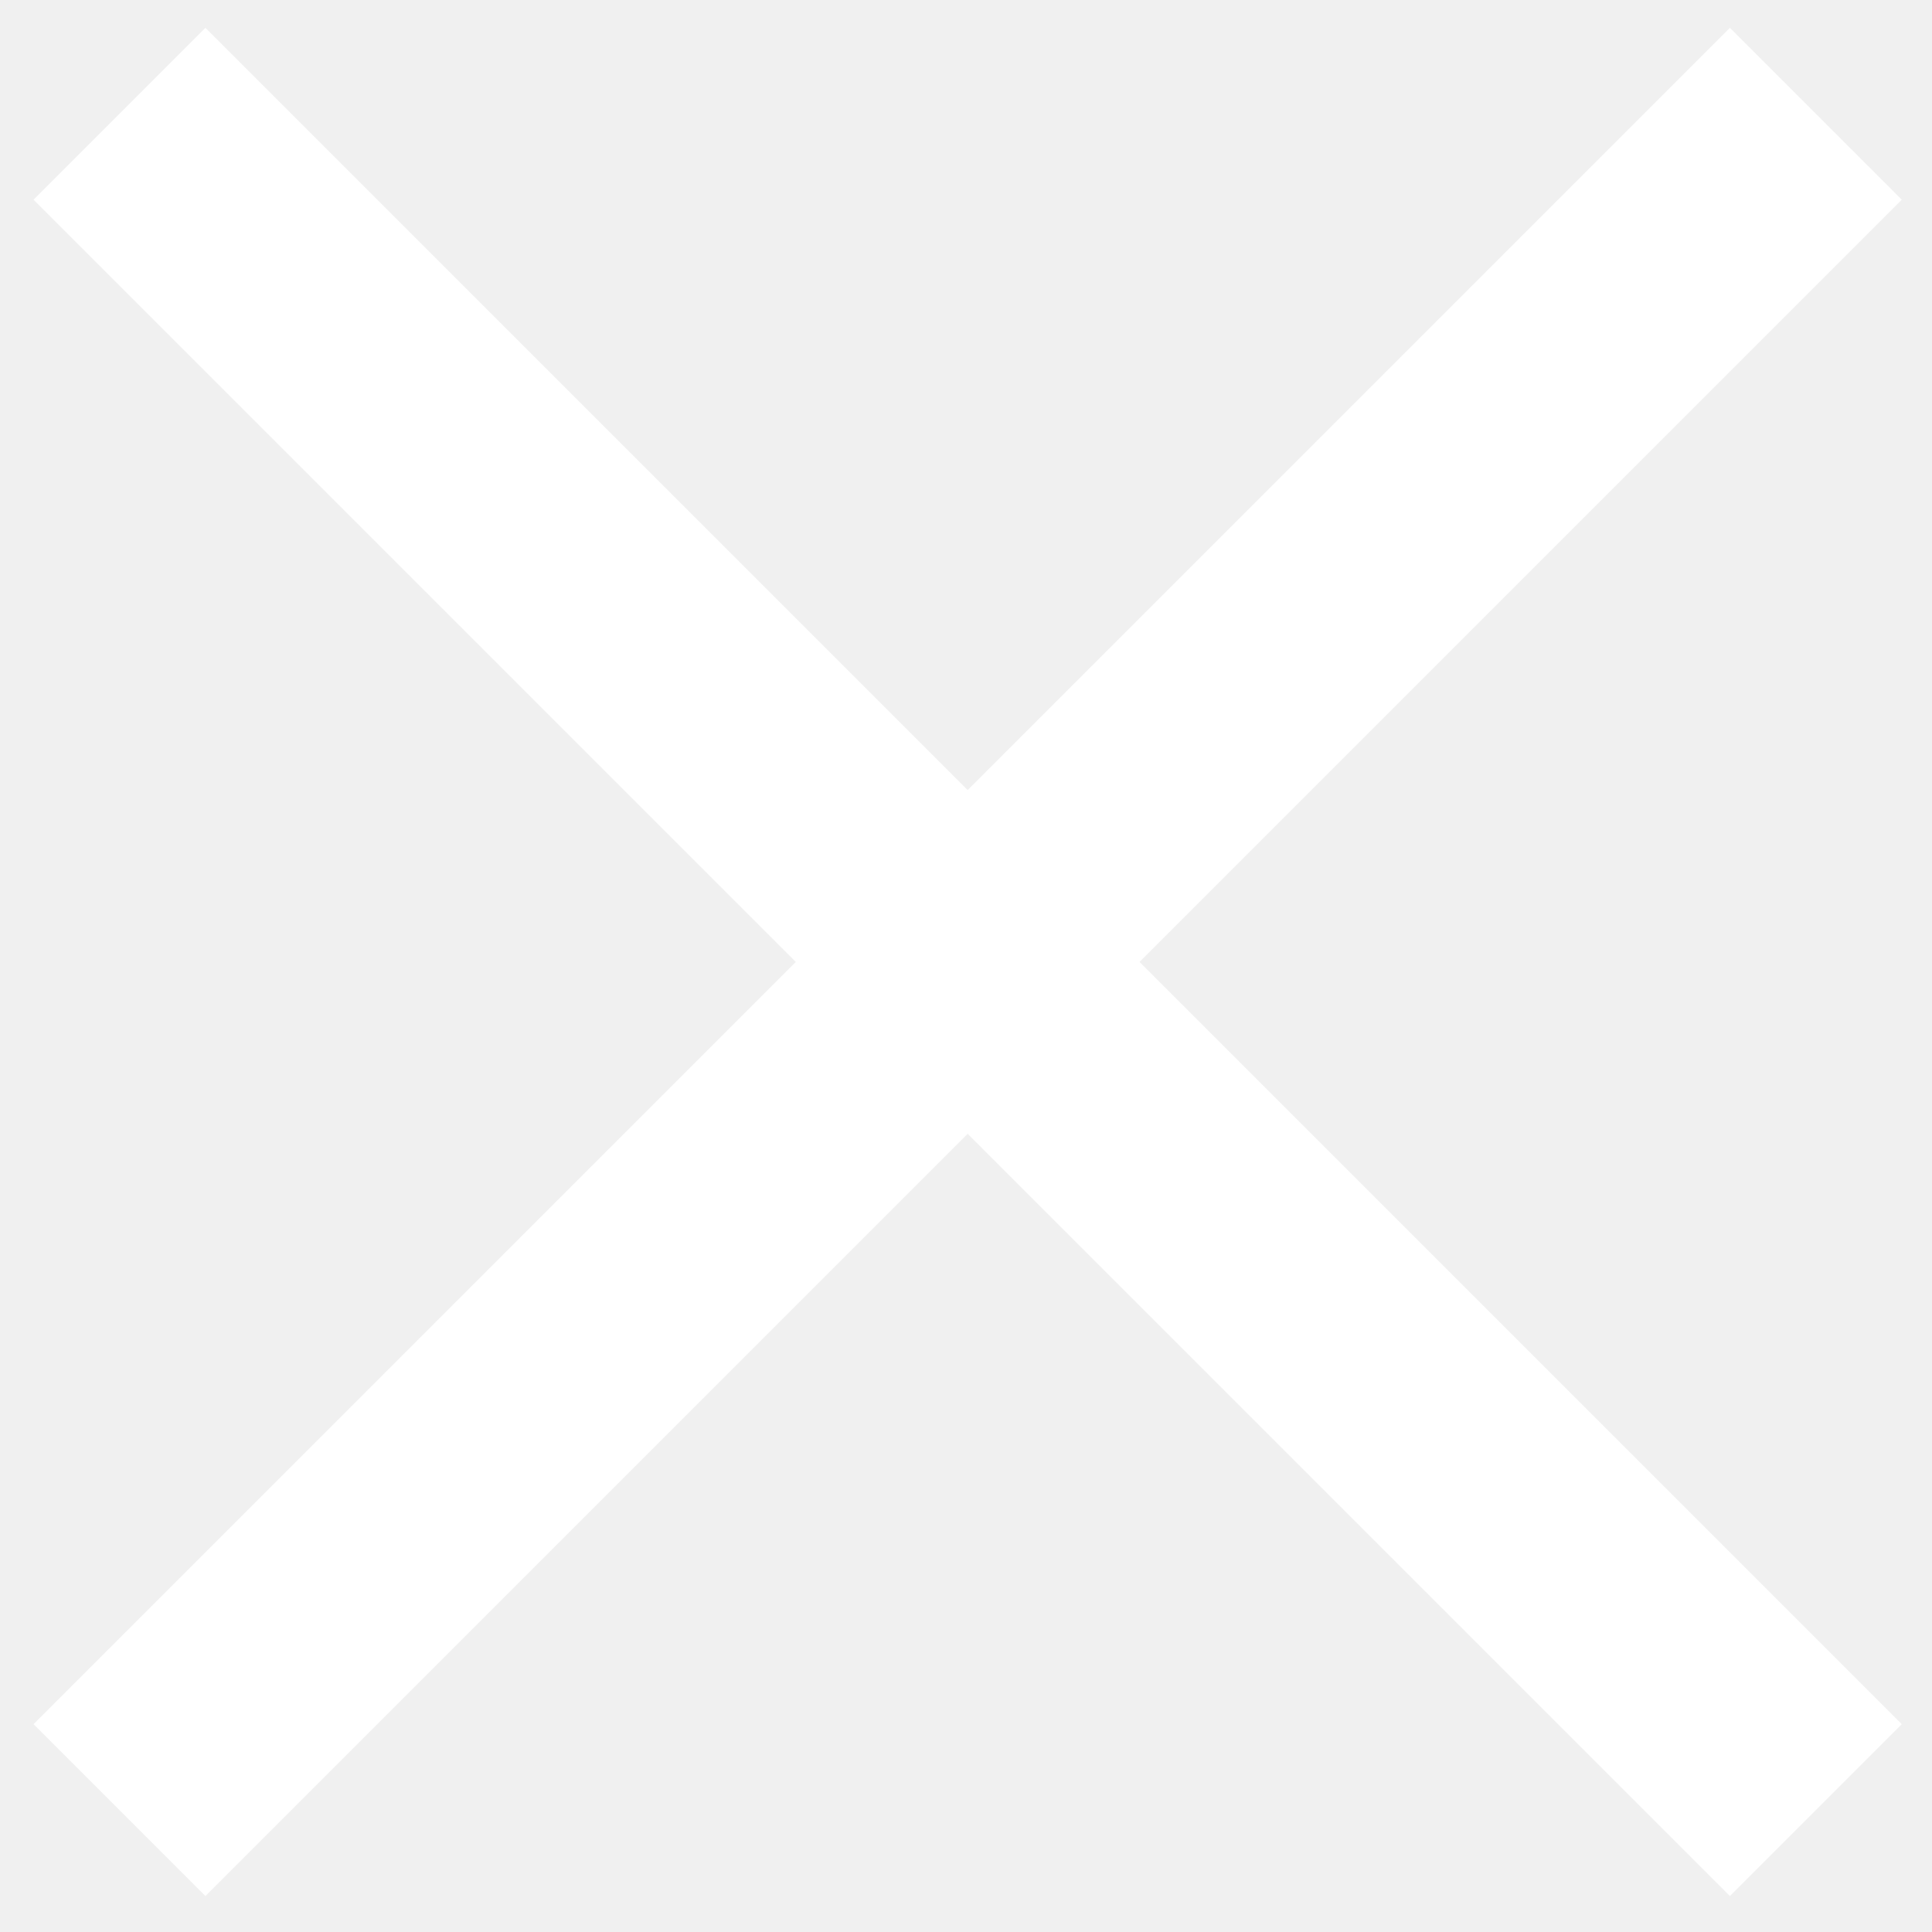
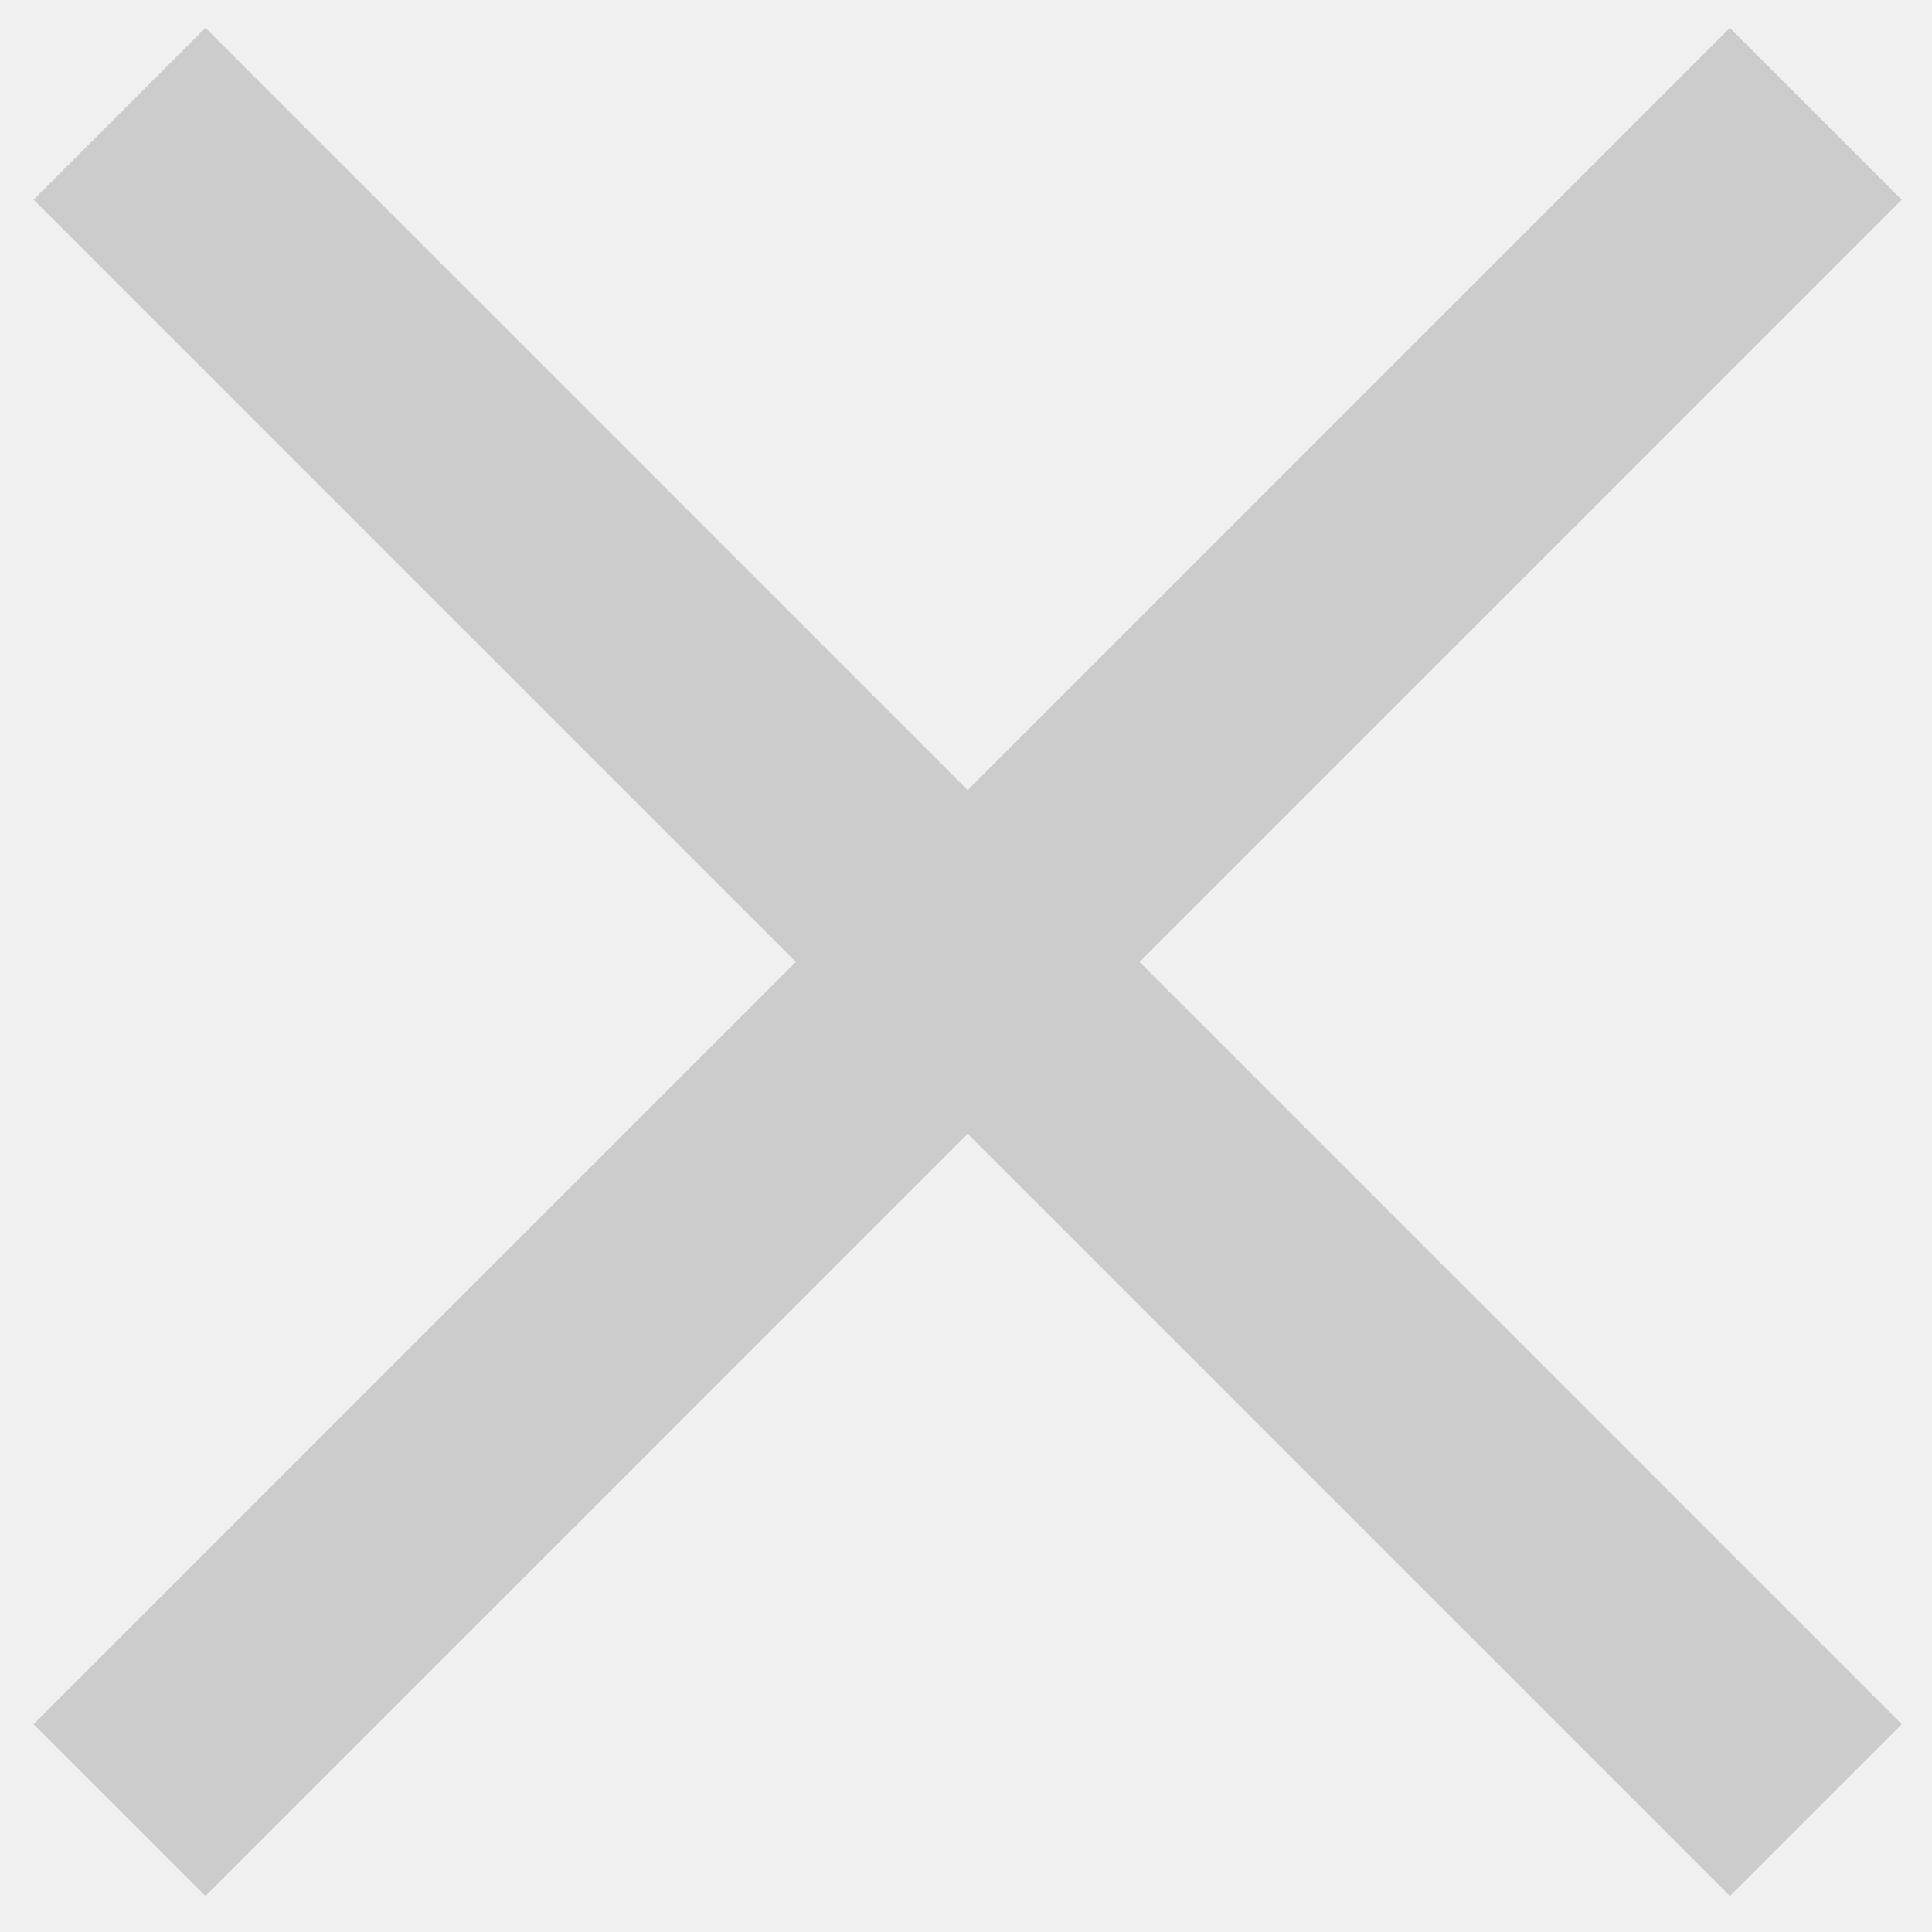
<svg xmlns="http://www.w3.org/2000/svg" width="200px" height="200px" viewBox="0 0 200 200" version="1.1">
  <defs />
  <g id="Page-1" stroke="none" stroke-width="1" fill="none" fill-rule="evenodd">
-     <g id="x" fill="#FFFFFF">
+     <g id="x" fill="#CCCCCC">
      <rect id="Rectangle-1" transform="translate(100.1712, 99.58) rotate(45) translate(-100.1712, -99.58) " x="-24" y="87" width="248.342" height="25.16" />
      <rect id="Rectangle-1-Copy-3" transform="translate(100.1712, 99.58) rotate(-45) translate(-100.1712, -99.58) " x="-24" y="87" width="248.342" height="25.16" />
    </g>
  </g>
</svg>
